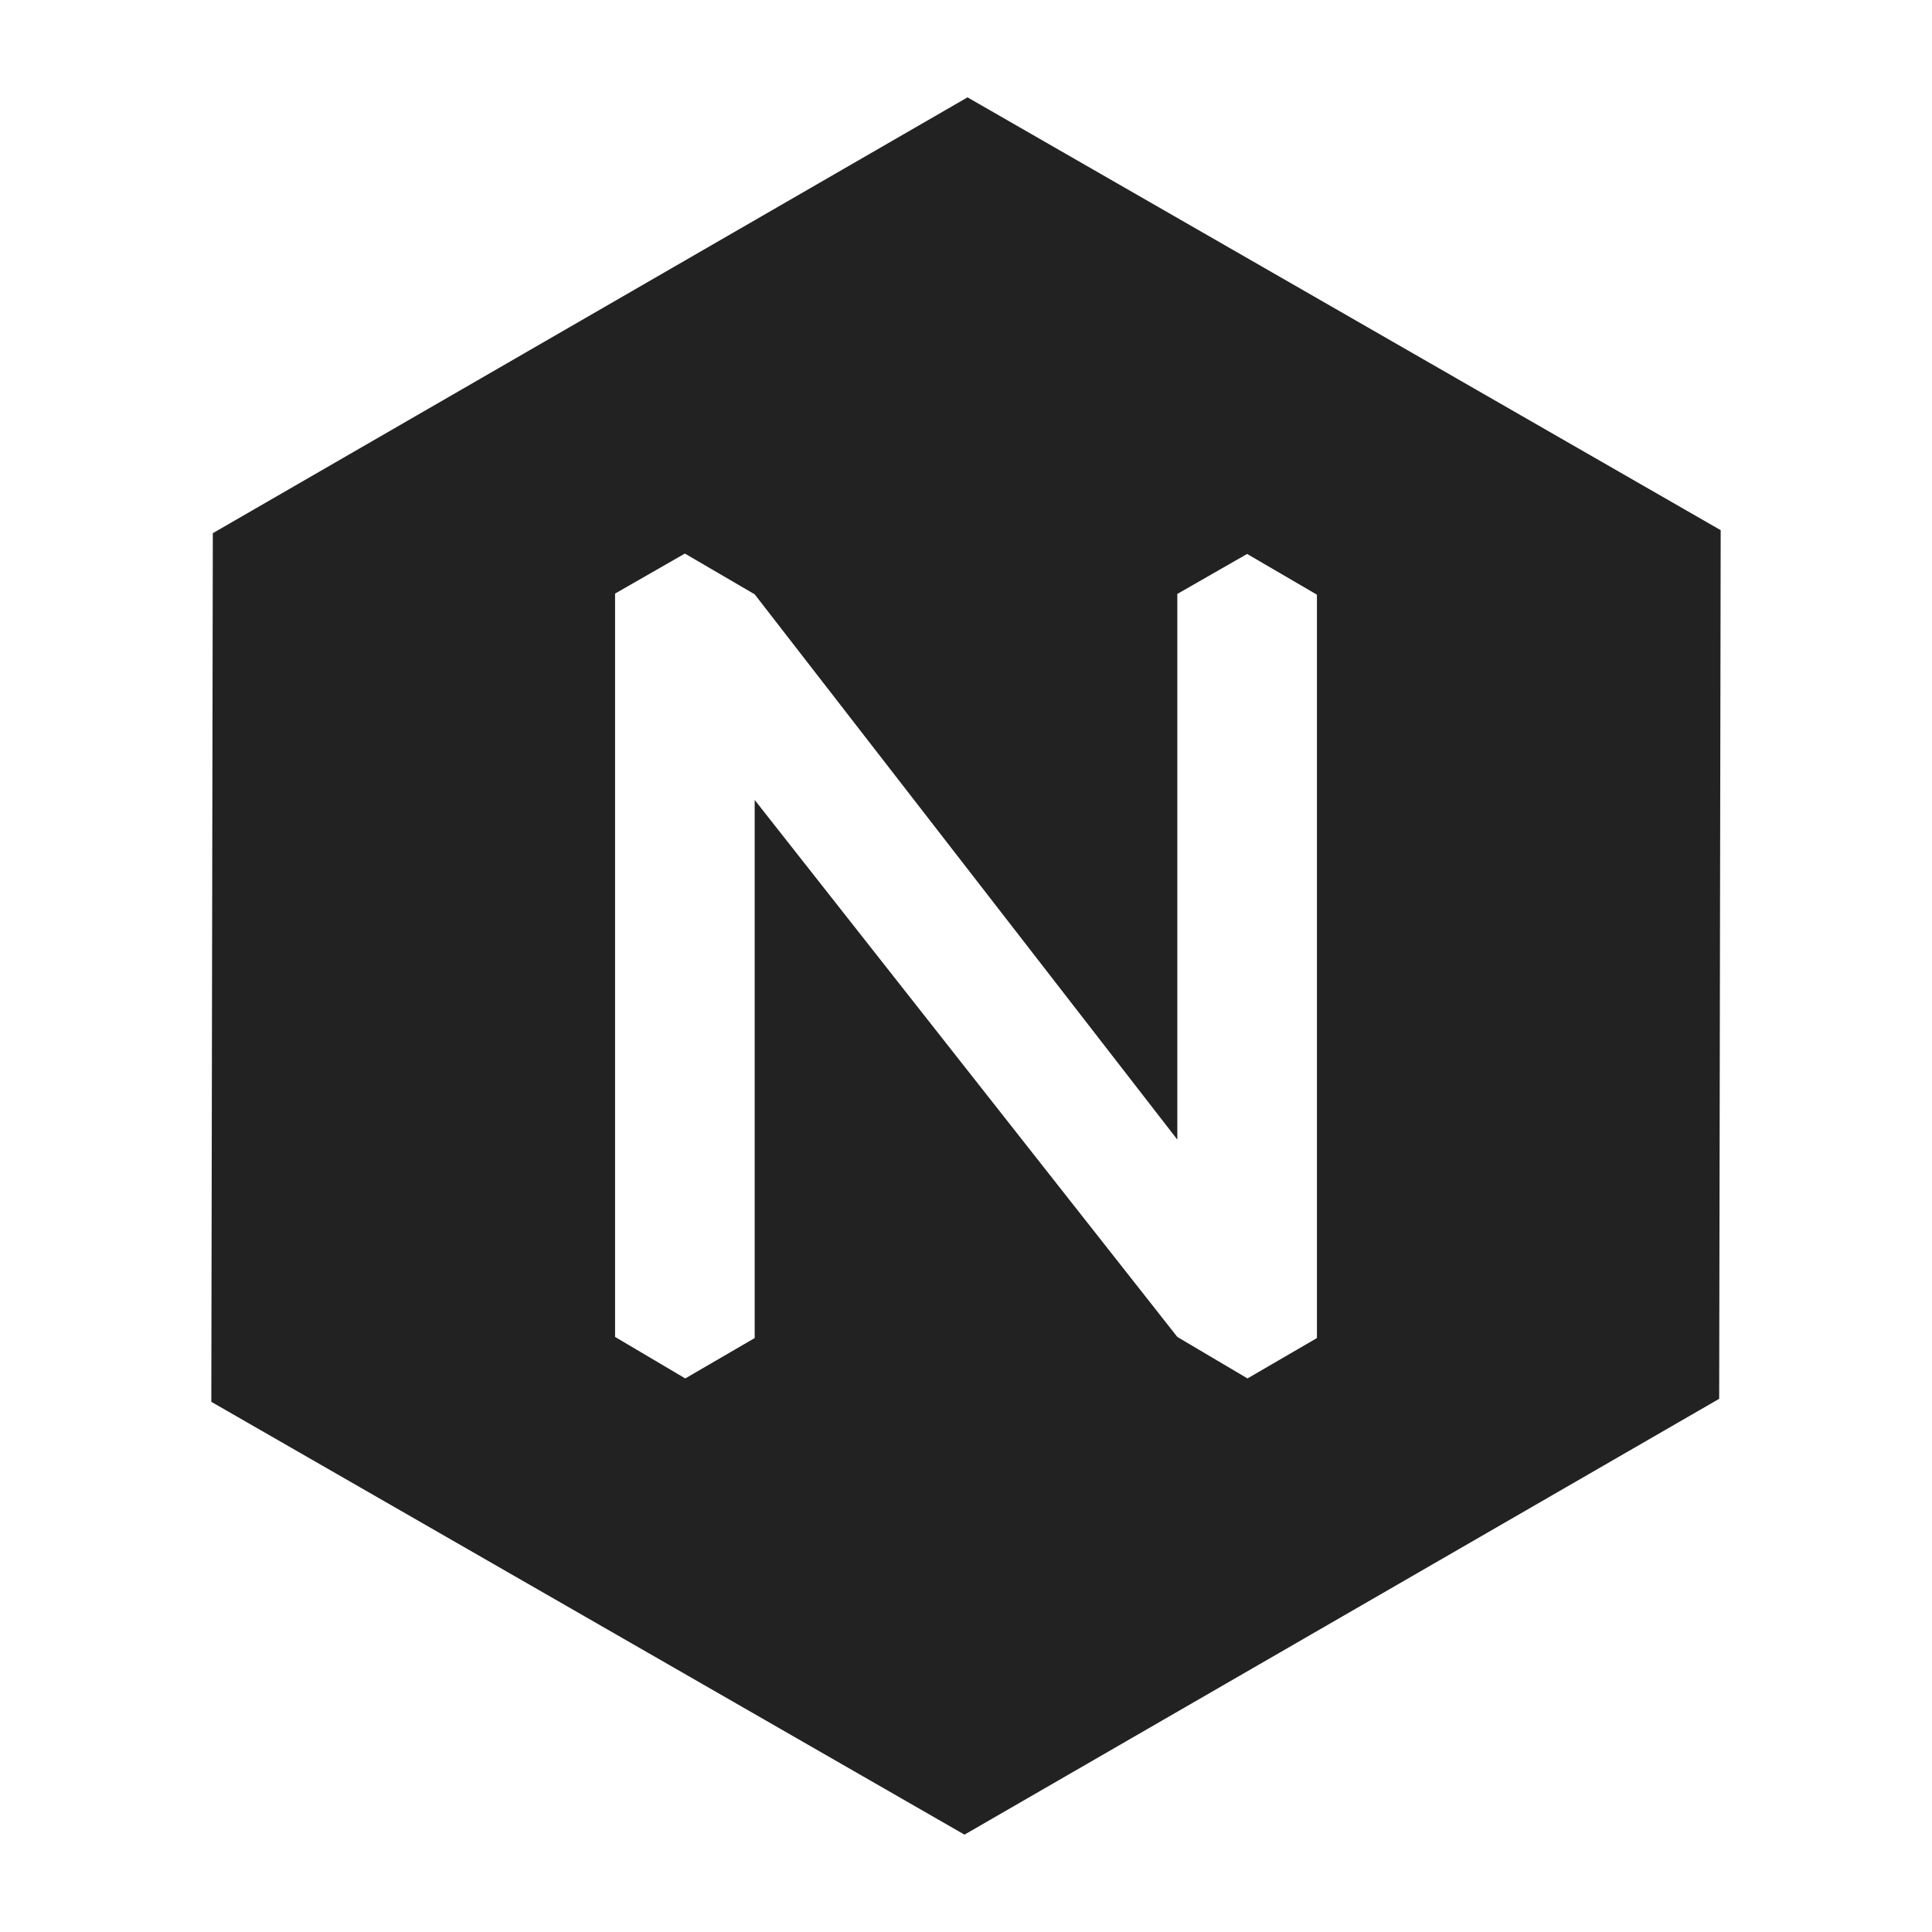
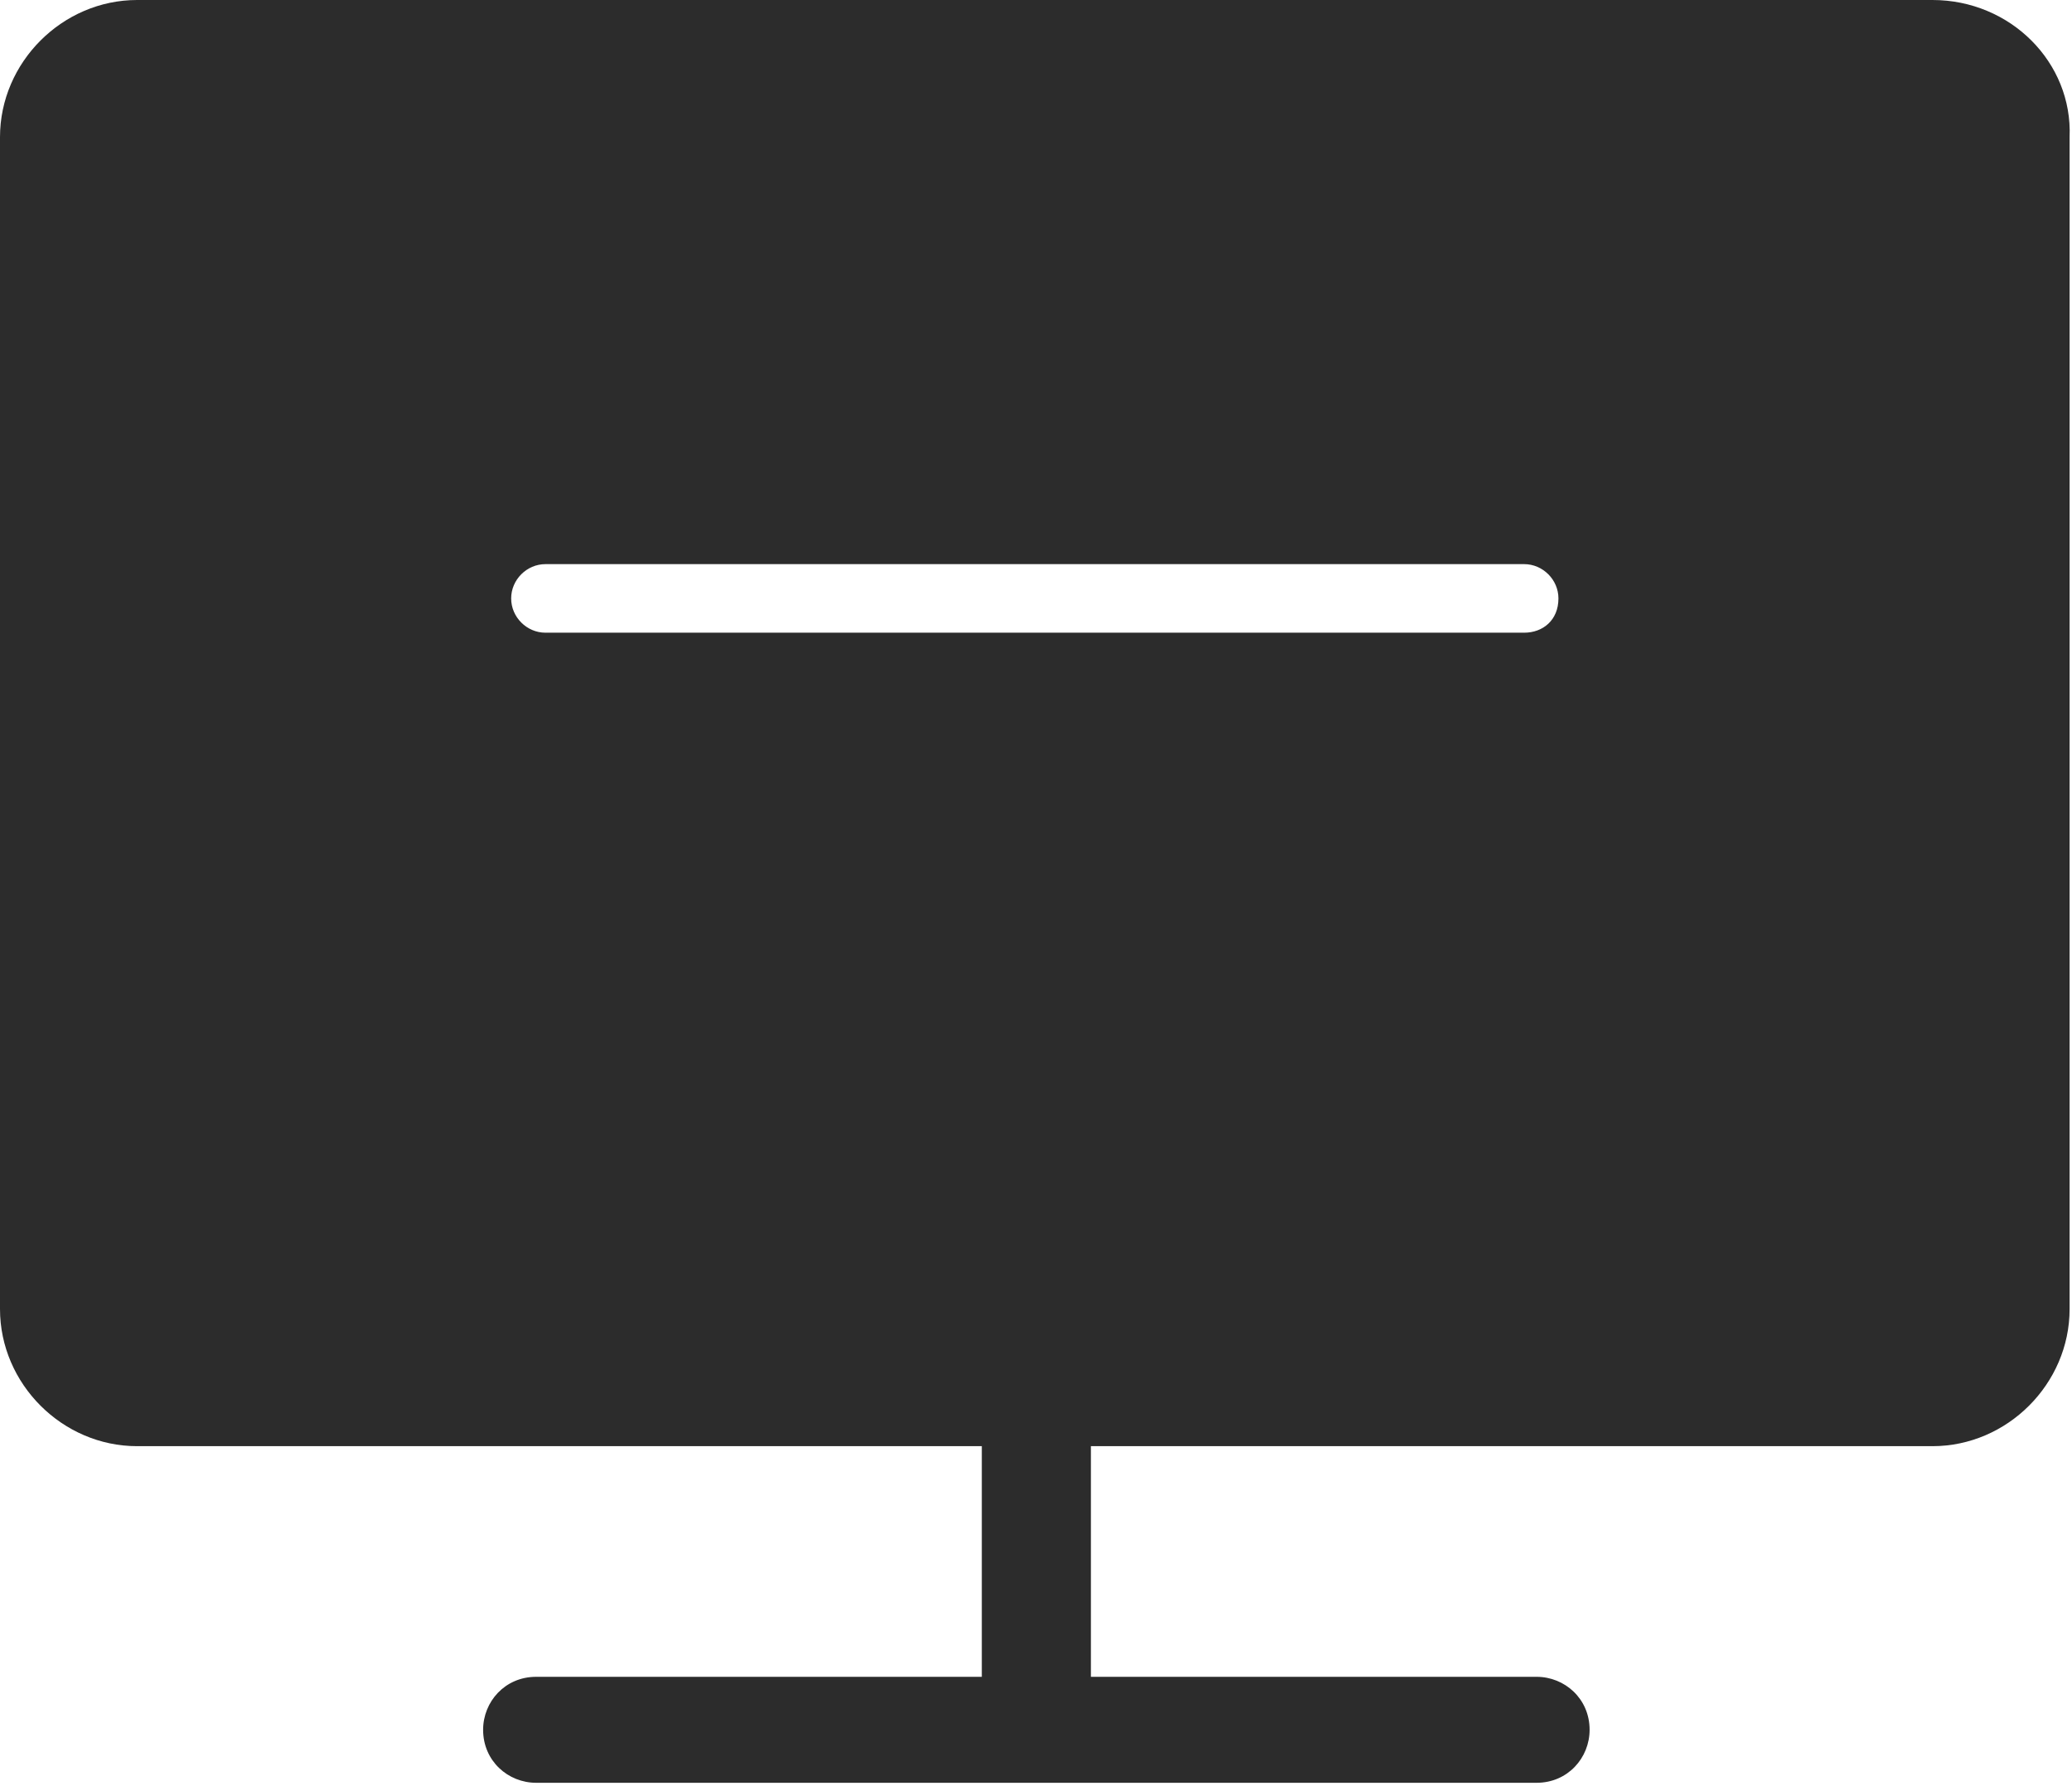
- <svg xmlns="http://www.w3.org/2000/svg" xml:space="preserve" enable-background="new 0 0 512 512" viewBox="0 0 512 512" height="512px" width="512px" y="0px" x="0px" id="NexT" version="1.1">
-   <defs id="defs3388" />
-   <path style="fill:#222222;fill-opacity:1" id="path3384" d="M 256.4,25.8 56.4,141.3 56,371.5 255.6,486.2 455.6,370.7 456,140.5 Z m 92.6,328.8 -18.4,10.7 -18.6,-11 0,0 -112,-142.3 0,142.6 -18.4,10.7 -18.6,-11 0,-197 18.5,-10.6 18.5,10.8 0,0 112,144.5 0,-144.6 18.5,-10.6 18.5,10.8 z" />
+ <svg xmlns="http://www.w3.org/2000/svg" t="1571986564040" class="icon" viewBox="0 0 1188 1024" version="1.1" p-id="3805" width="148.5" height="128">
+   <defs>
+     <style type="text/css">html, * { user-select: text !important; }
+ </style>
+   </defs>
+   <path d="M1107.993 0H78.632C35.742 0 0 35.742 0 78.632V750.576c0 42.89 35.742 78.632 78.632 78.632h484.3v132.244H307.379c-17.871 0-30.38 14.297-30.38 30.38 0 17.871 14.297 30.38 30.38 30.38h573.654c17.871 0 30.38-14.297 30.38-30.38 0-17.871-14.297-30.38-30.38-30.38H625.48v-132.244h482.513c42.89 0 78.632-35.742 78.632-78.632V78.632C1188.412 35.742 1152.67 0 1107.993 0zM873.885 362.778H312.74c-10.723 0-19.658-8.935-19.658-19.658 0-10.723 8.935-19.658 19.658-19.658h561.145c10.723 0 19.658 8.935 19.658 19.658 0 12.51-8.935 19.658-19.658 19.658z" fill="#2c2c2c" p-id="3806" />
</svg>
